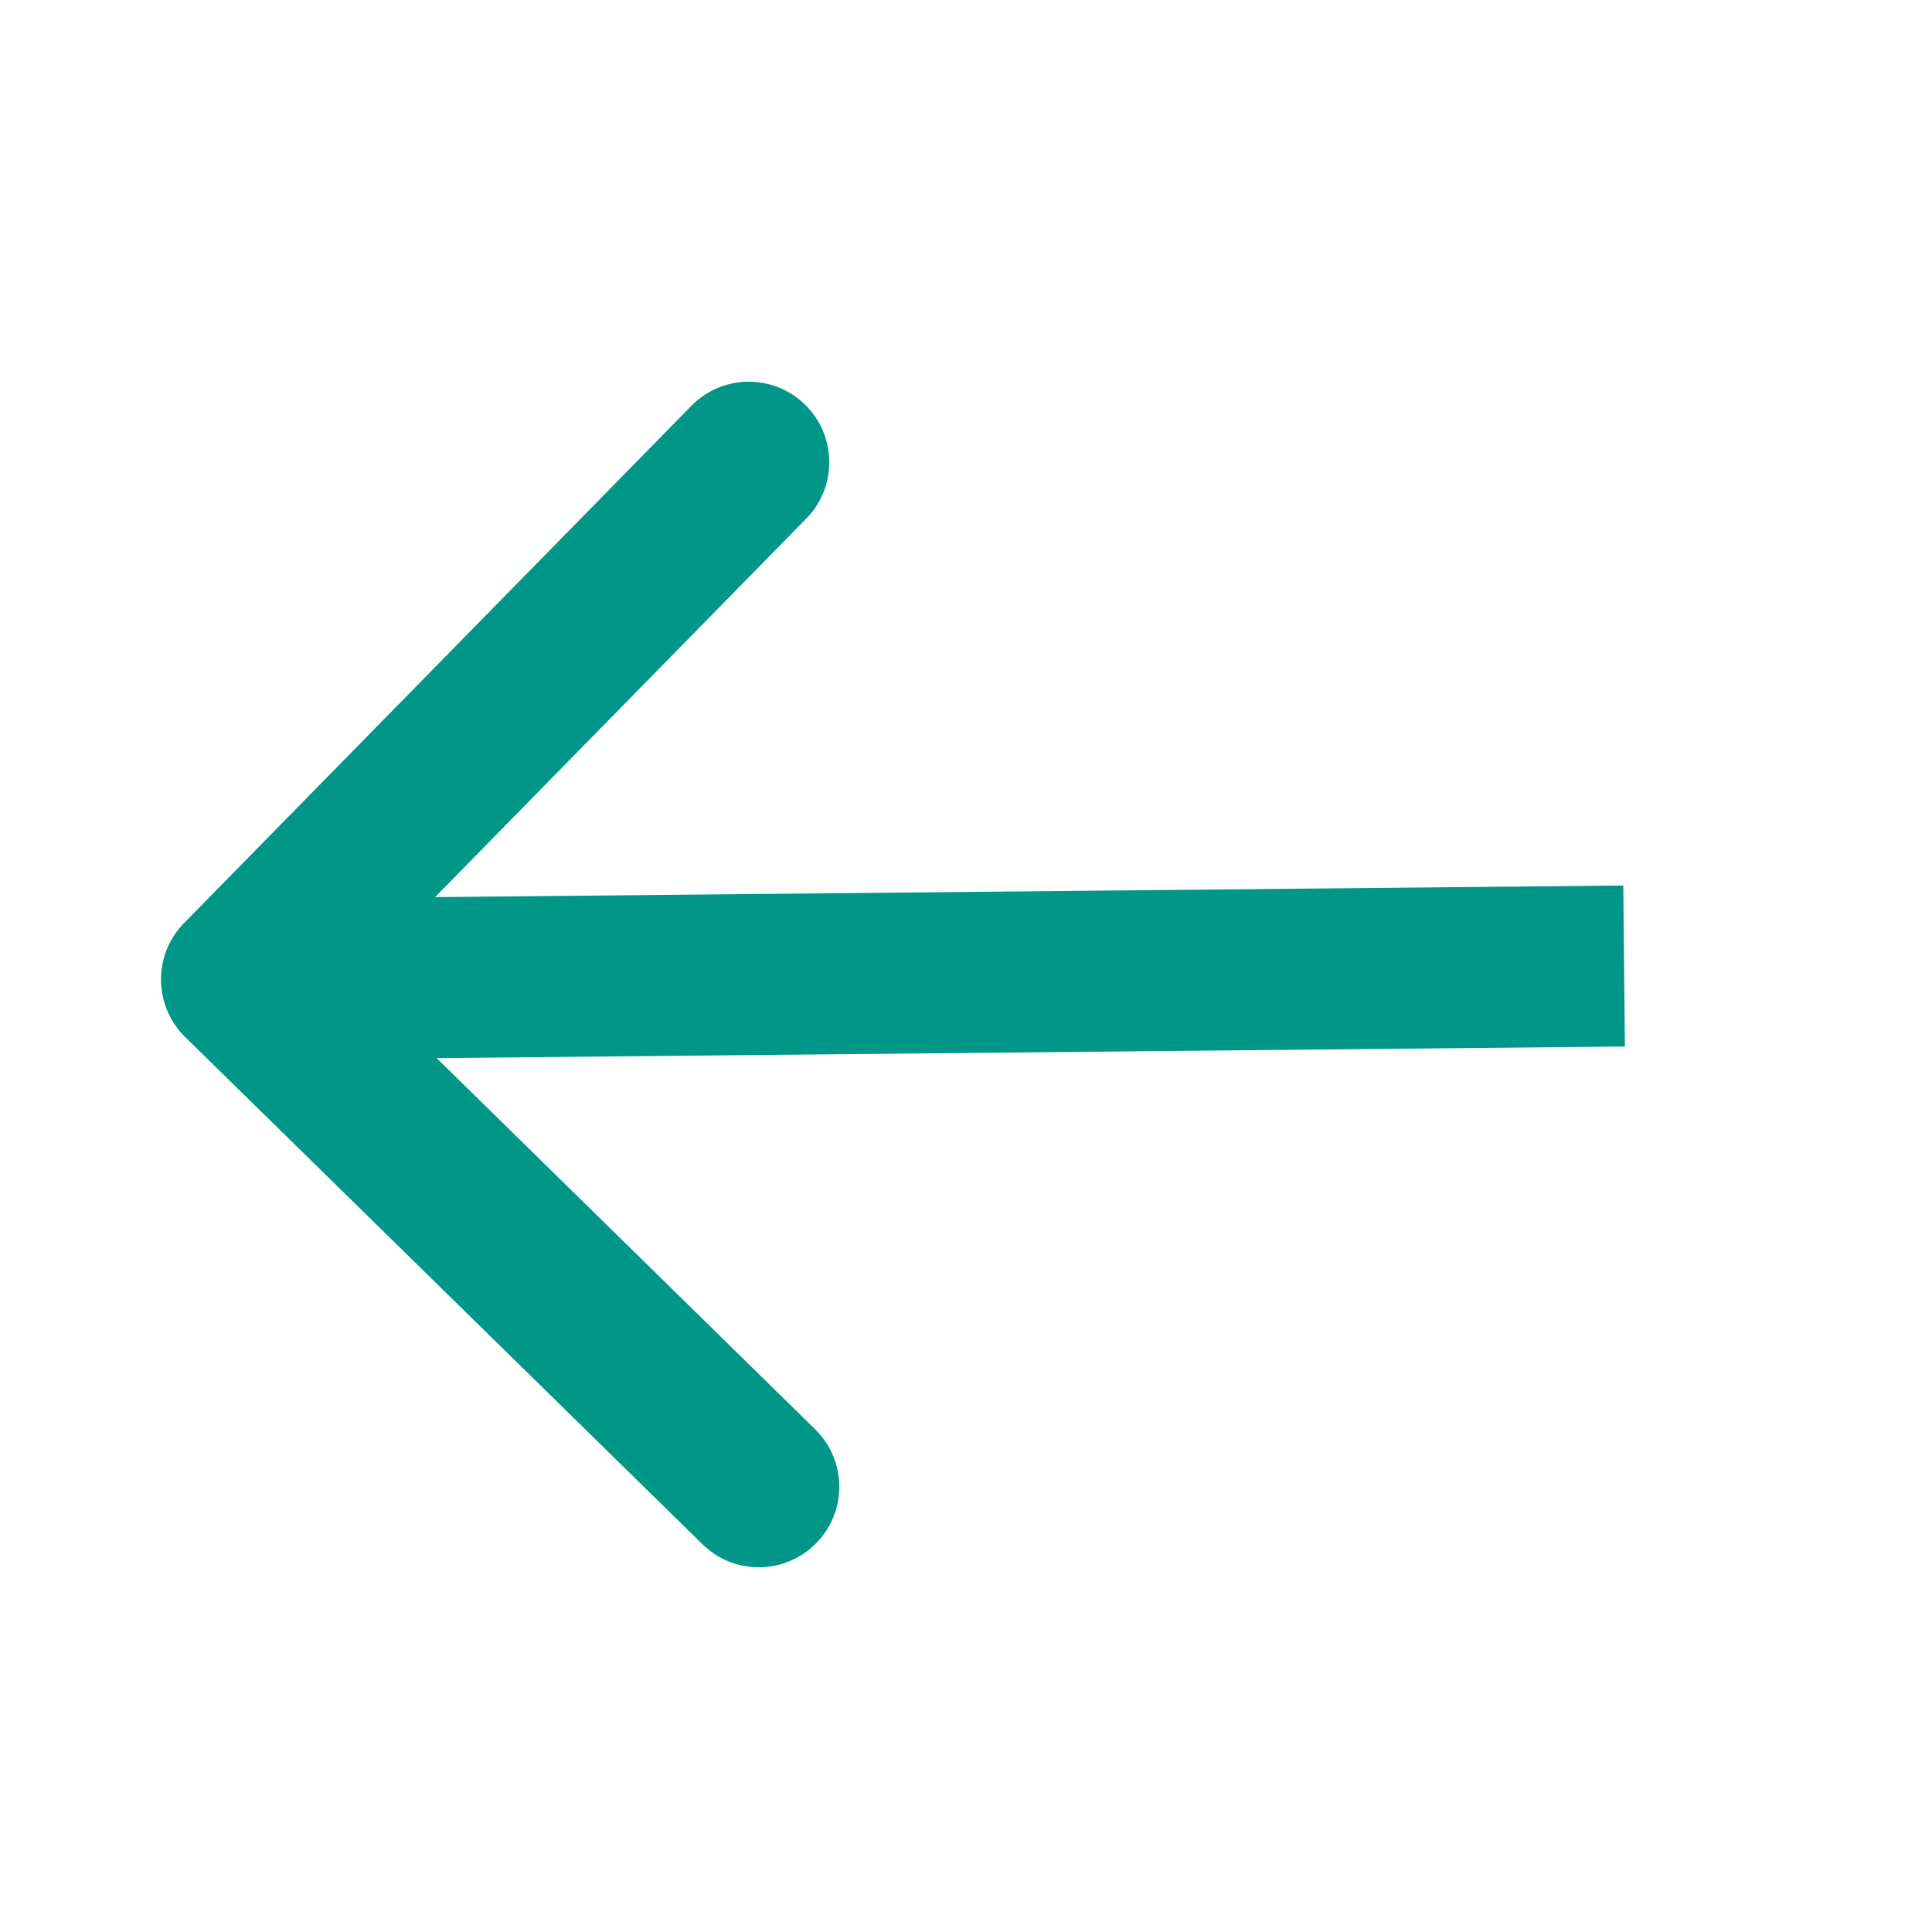
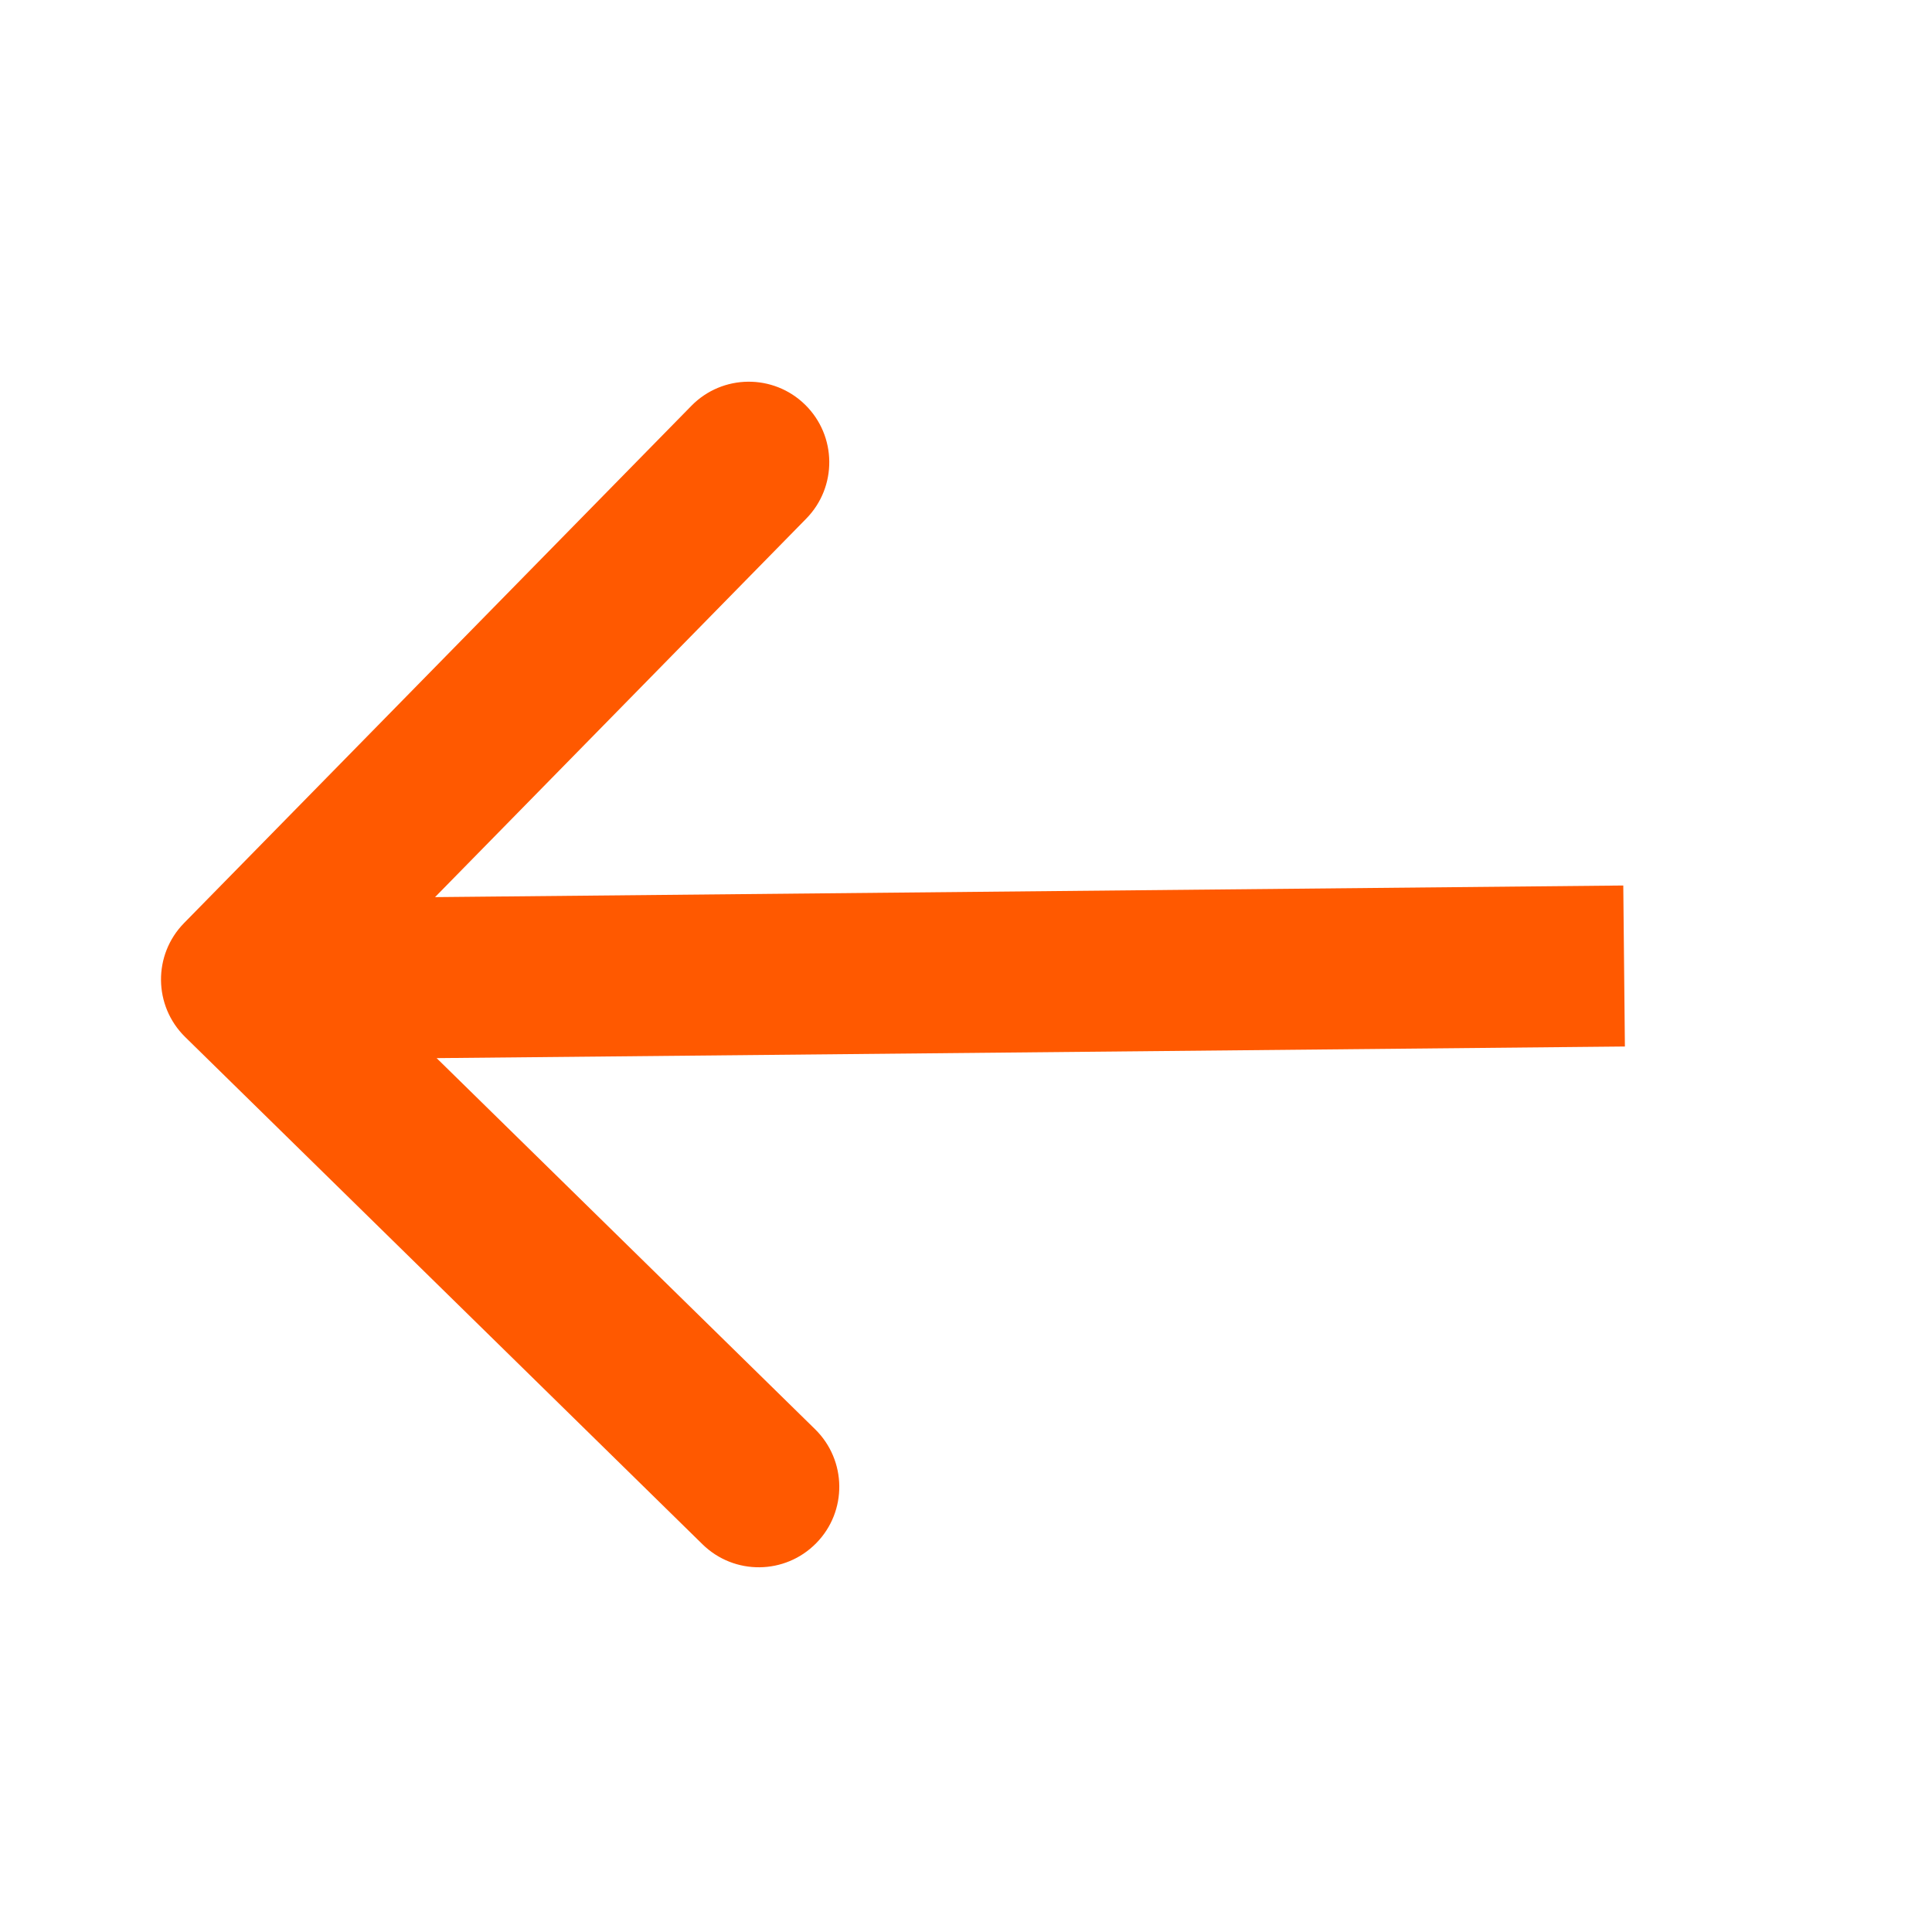
<svg xmlns="http://www.w3.org/2000/svg" width="24" height="24" viewBox="0 0 24 24" fill="none">
-   <path d="M2.286 11.467C1.899 11.862 1.906 12.495 2.3 12.882L8.726 19.183C9.12 19.57 9.753 19.564 10.14 19.169C10.527 18.775 10.52 18.142 10.126 17.755L4.414 12.154L10.016 6.442C10.402 6.048 10.396 5.415 10.002 5.028C9.608 4.641 8.974 4.647 8.588 5.042L2.286 11.467ZM20.165 11L2.99 11.168L3.01 13.168L20.185 13L20.165 11Z" fill="#009688" />
+   <path d="M2.286 11.467C1.899 11.862 1.906 12.495 2.3 12.882L8.726 19.183C9.12 19.57 9.753 19.564 10.14 19.169C10.527 18.775 10.52 18.142 10.126 17.755L4.414 12.154L10.016 6.442C10.402 6.048 10.396 5.415 10.002 5.028C9.608 4.641 8.974 4.647 8.588 5.042L2.286 11.467ZM20.165 11L2.99 11.168L3.01 13.168L20.185 13L20.165 11Z" fill="#ff5900" />
</svg>
